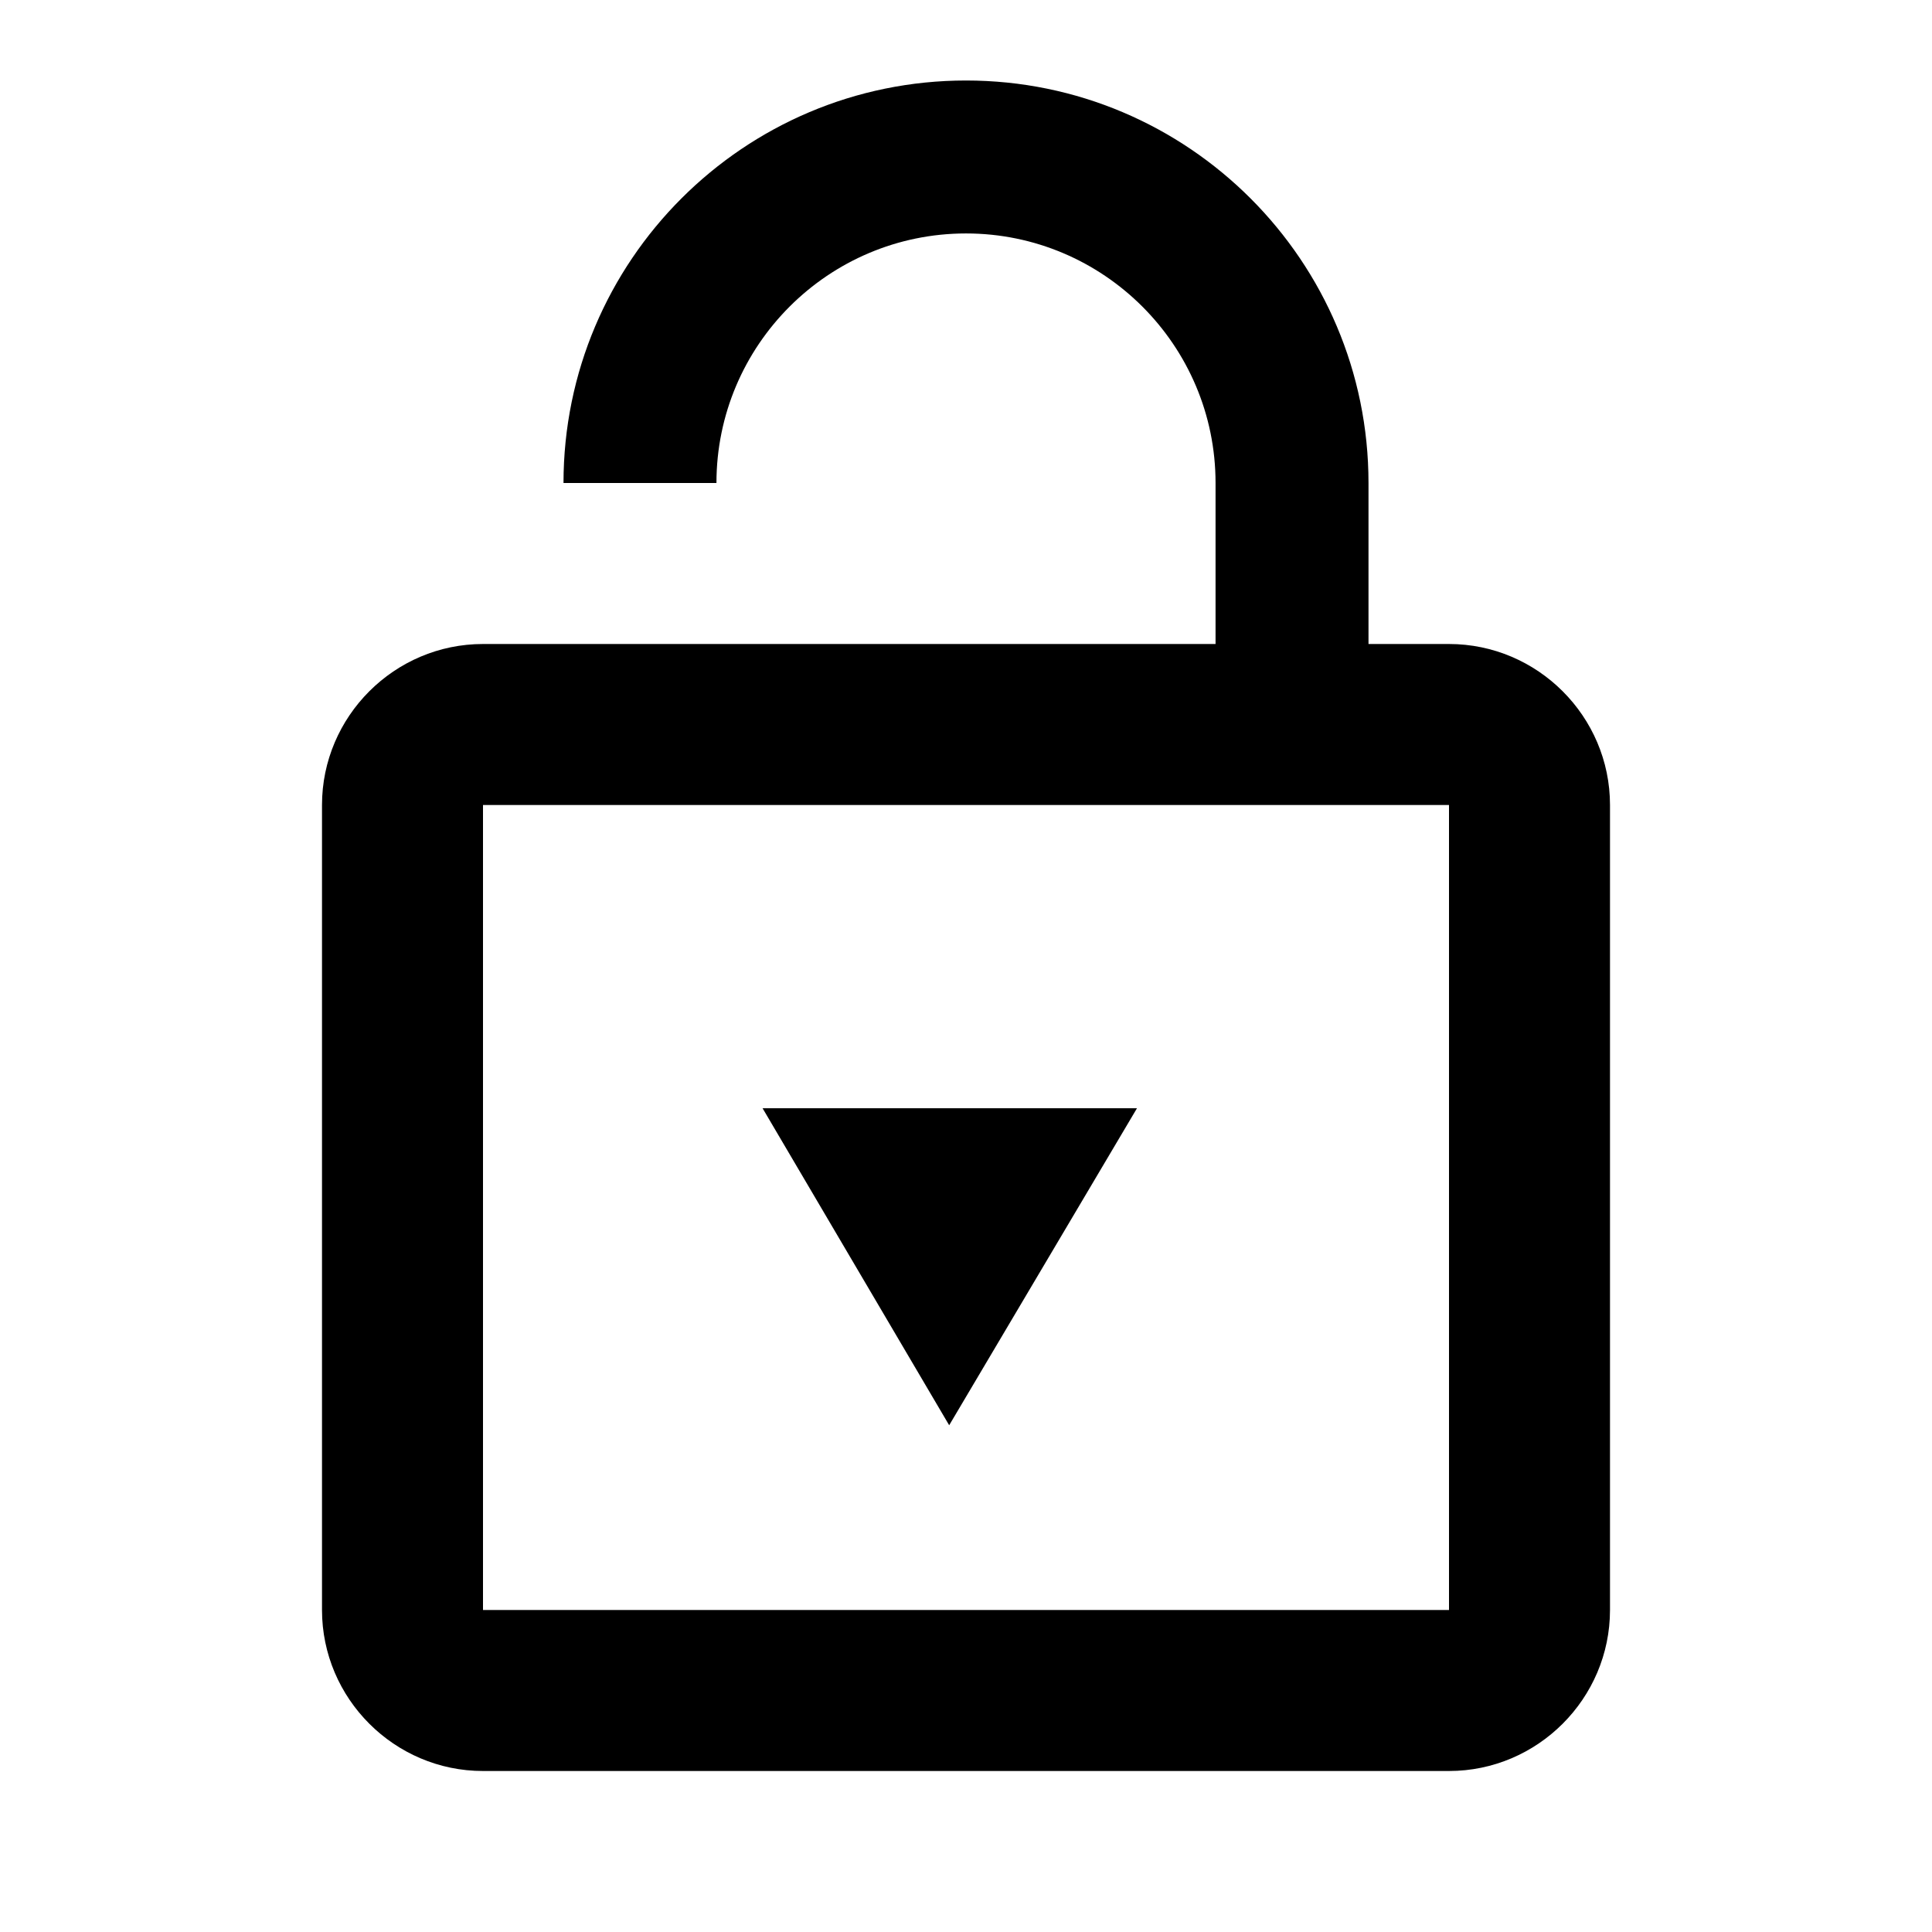
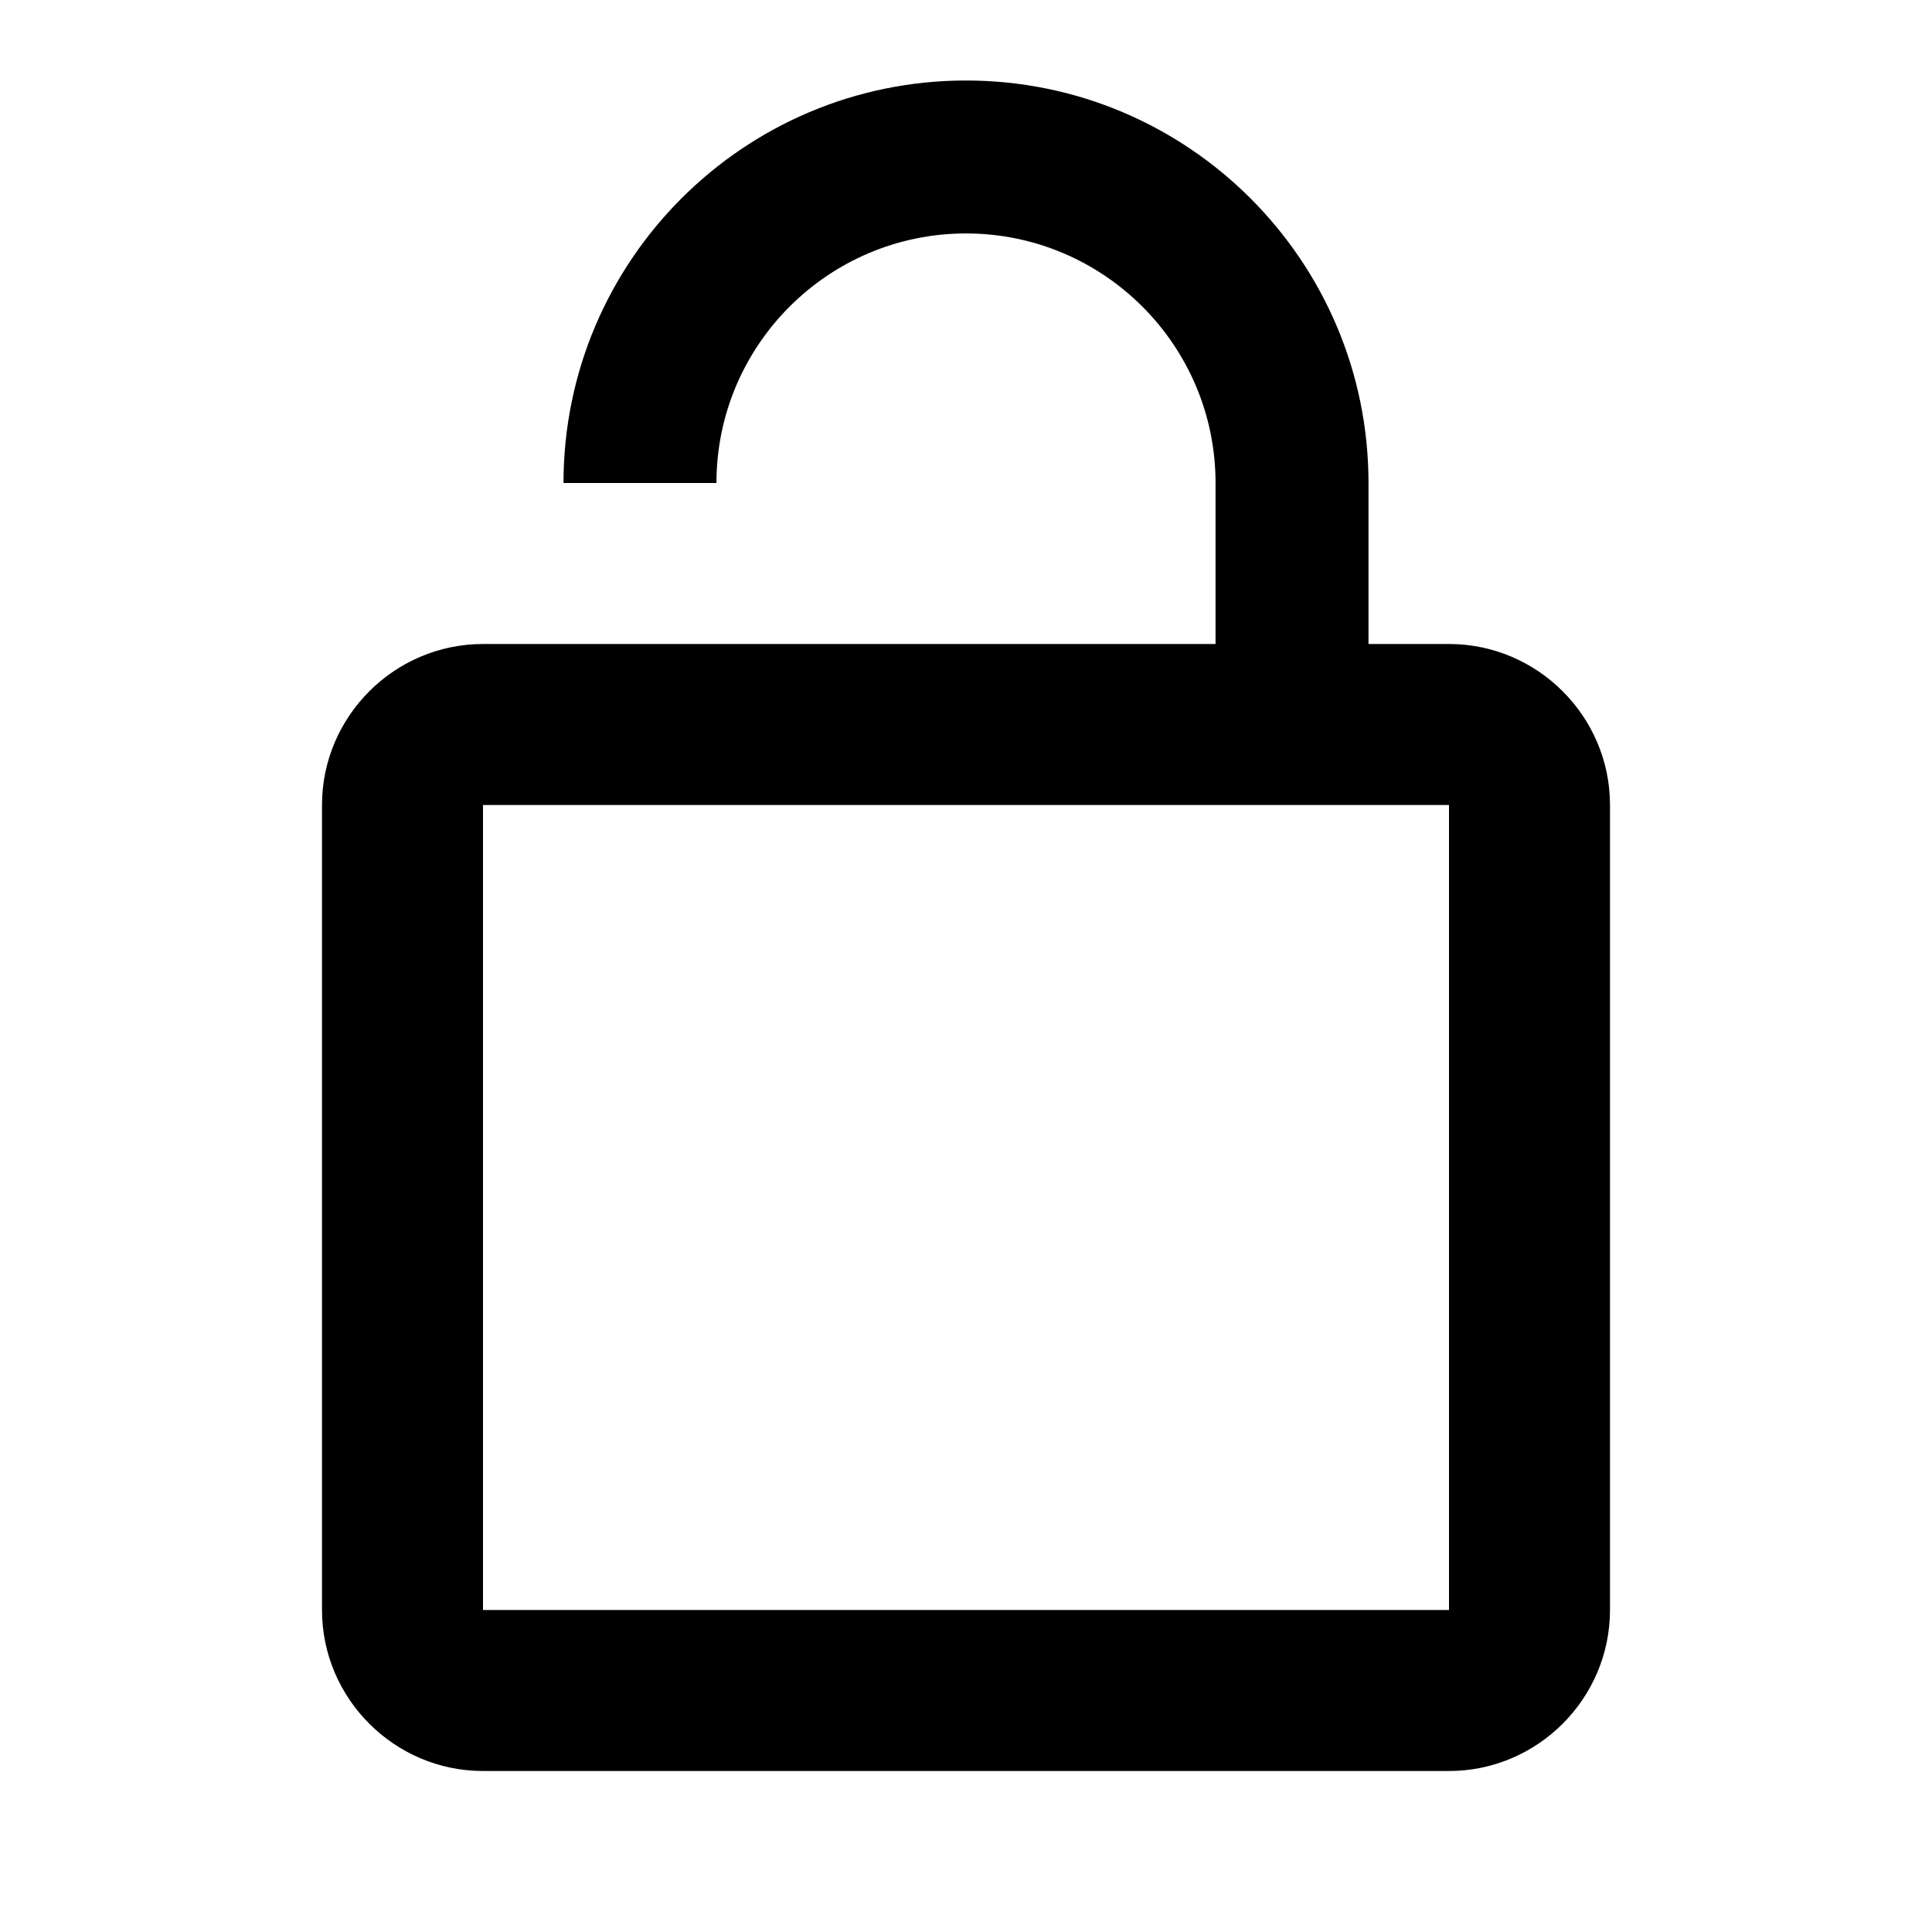
<svg xmlns="http://www.w3.org/2000/svg" width="24" height="24" viewBox="0 0 24 24" fill="none">
-   <path fill-rule="evenodd" clip-rule="evenodd" d="M18 8H17V6C17 3.24 14.76 1 12 1C9.24 1 7 3.24 7 6H8.9C8.9 4.29 10.29 2.9 12 2.9C13.71 2.9 15.1 4.29 15.1 6V8H6C4.9 8 4 8.9 4 10V20C4 21.1 4.9 22 6 22H18C19.1 22 20 21.1 20 20V10C20 8.9 19.1 8 18 8ZM18 20H6V10H18V20ZM14.124 13.767H9.473L11.791 17.705L14.124 13.767Z" fill="black" />
+   <path fill-rule="evenodd" clip-rule="evenodd" d="M18 8H17V6C17 3.24 14.76 1 12 1C9.24 1 7 3.24 7 6H8.9C8.9 4.29 10.29 2.9 12 2.9C13.71 2.9 15.1 4.29 15.1 6V8H6C4.9 8 4 8.9 4 10V20C4 21.1 4.9 22 6 22H18C19.1 22 20 21.1 20 20V10C20 8.9 19.1 8 18 8ZM18 20H6V10H18V20Z" fill="black" />
</svg>
